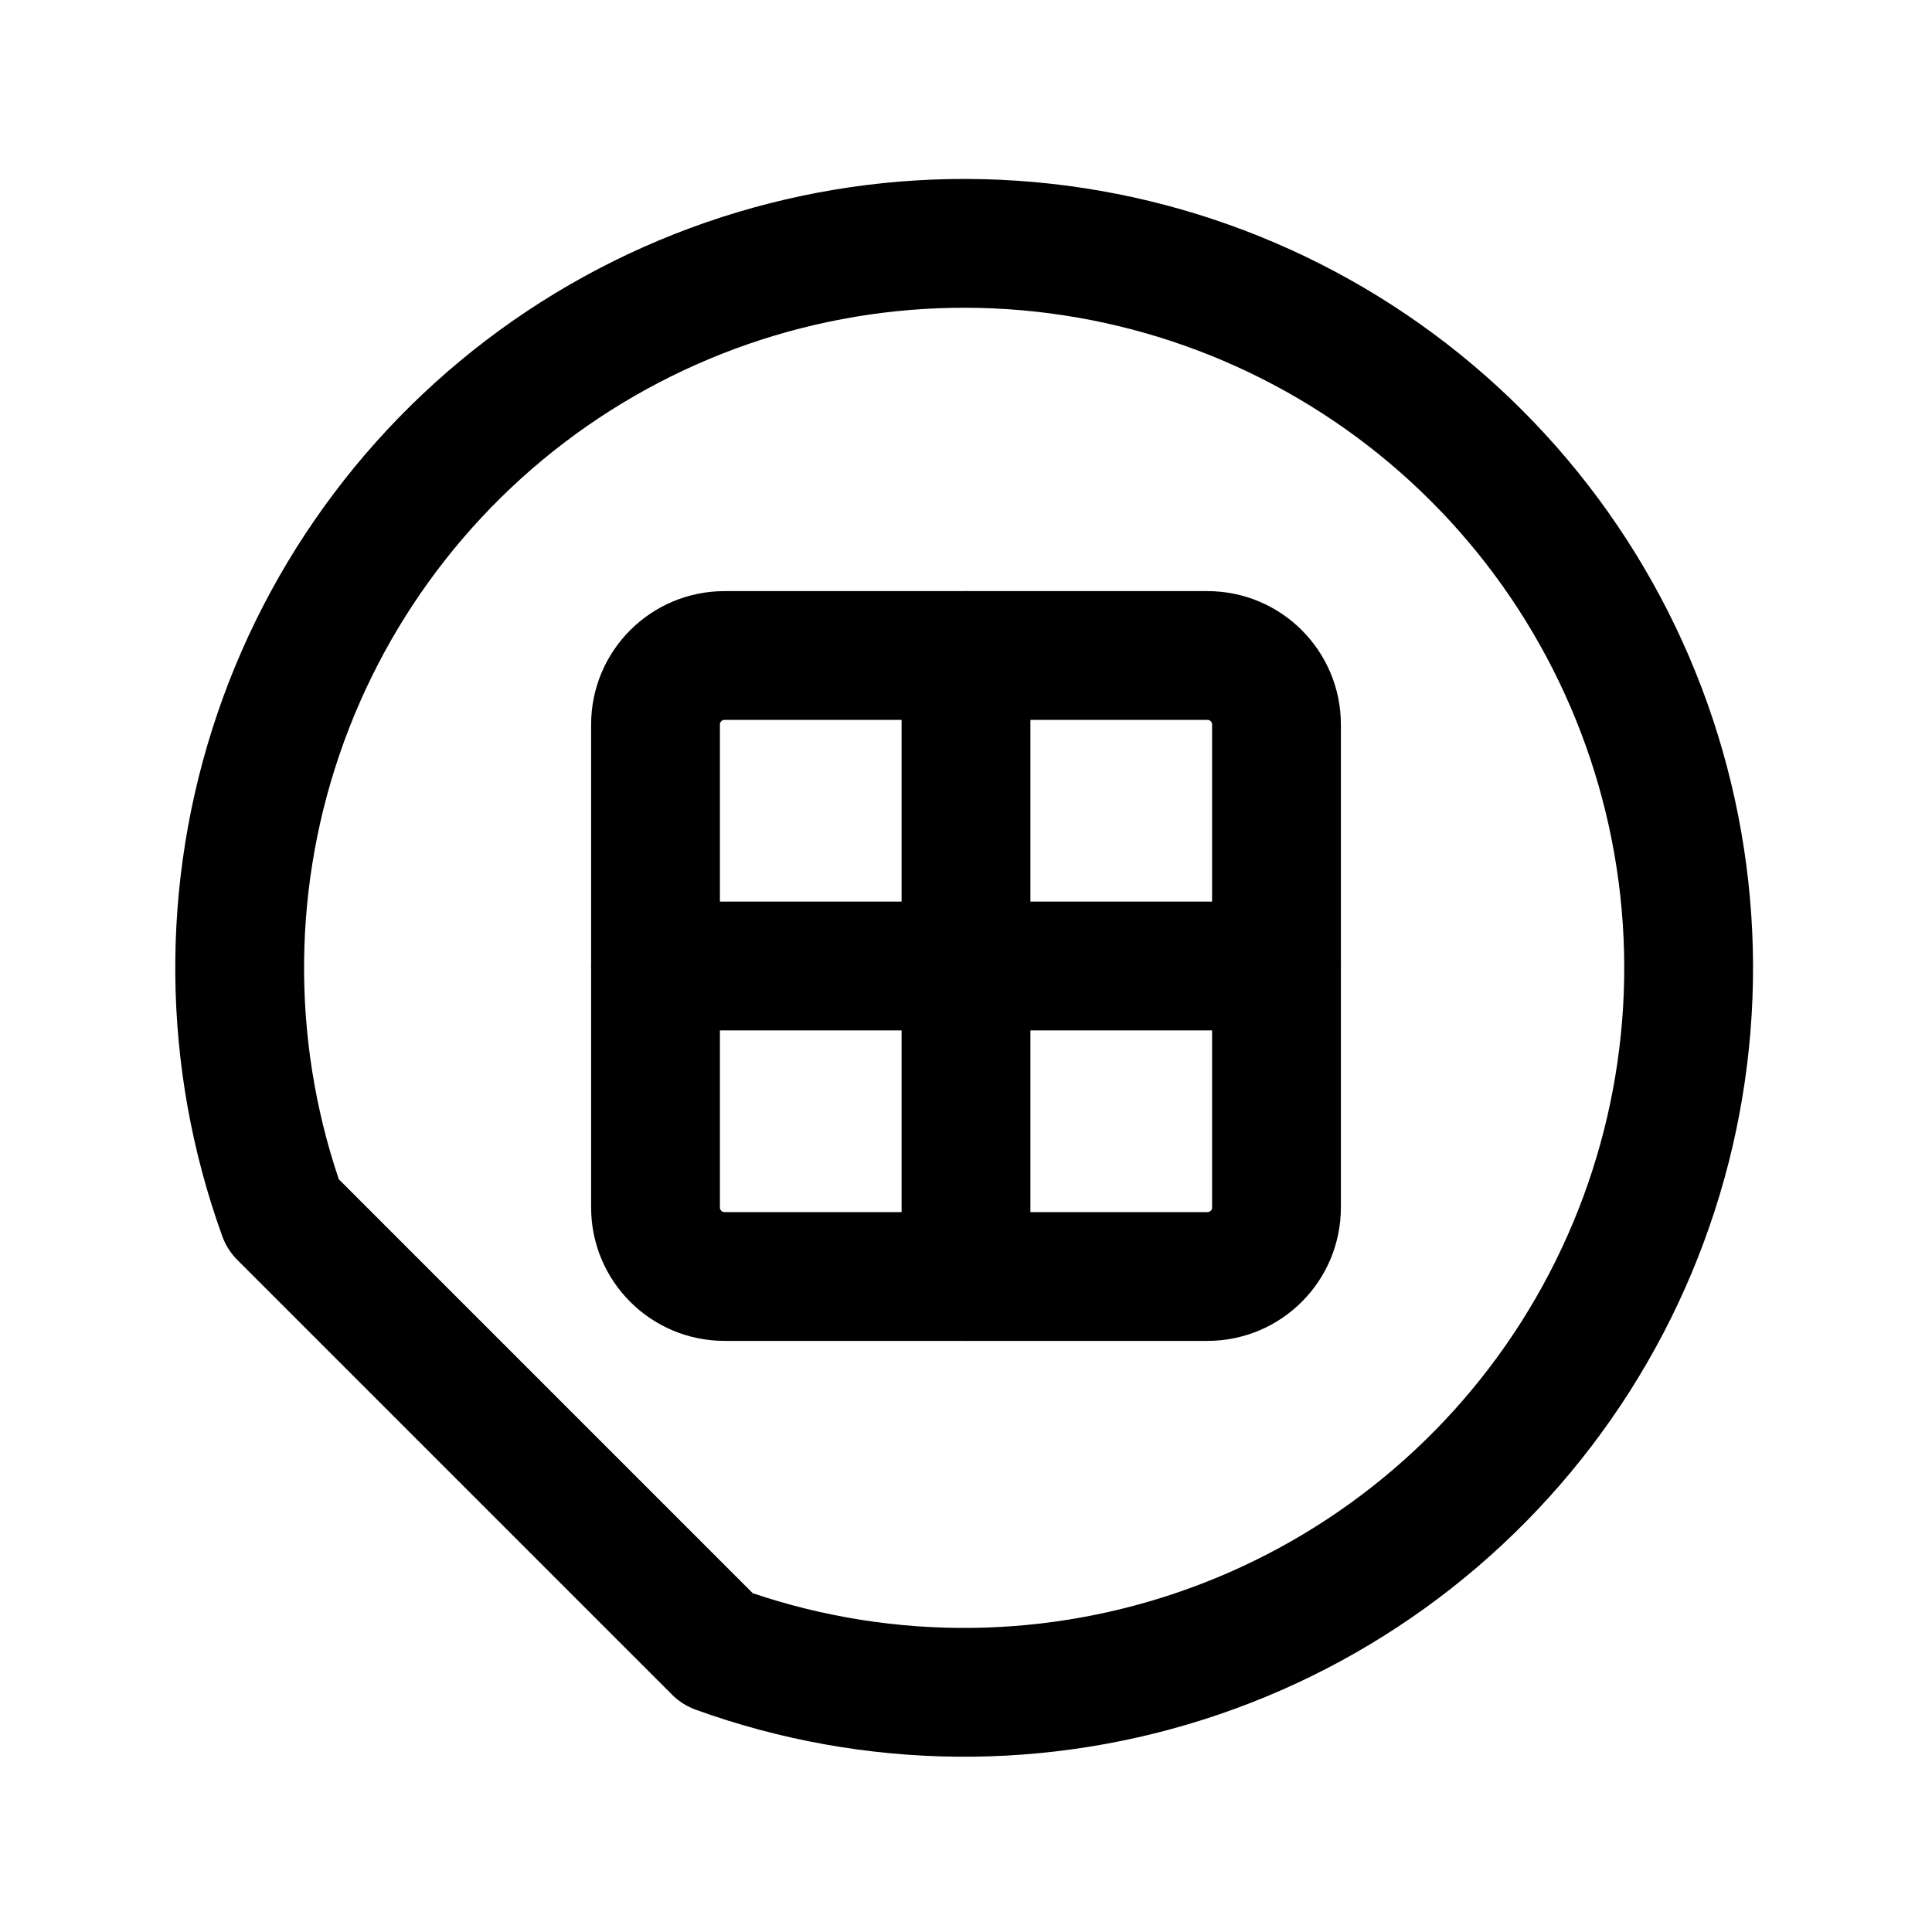
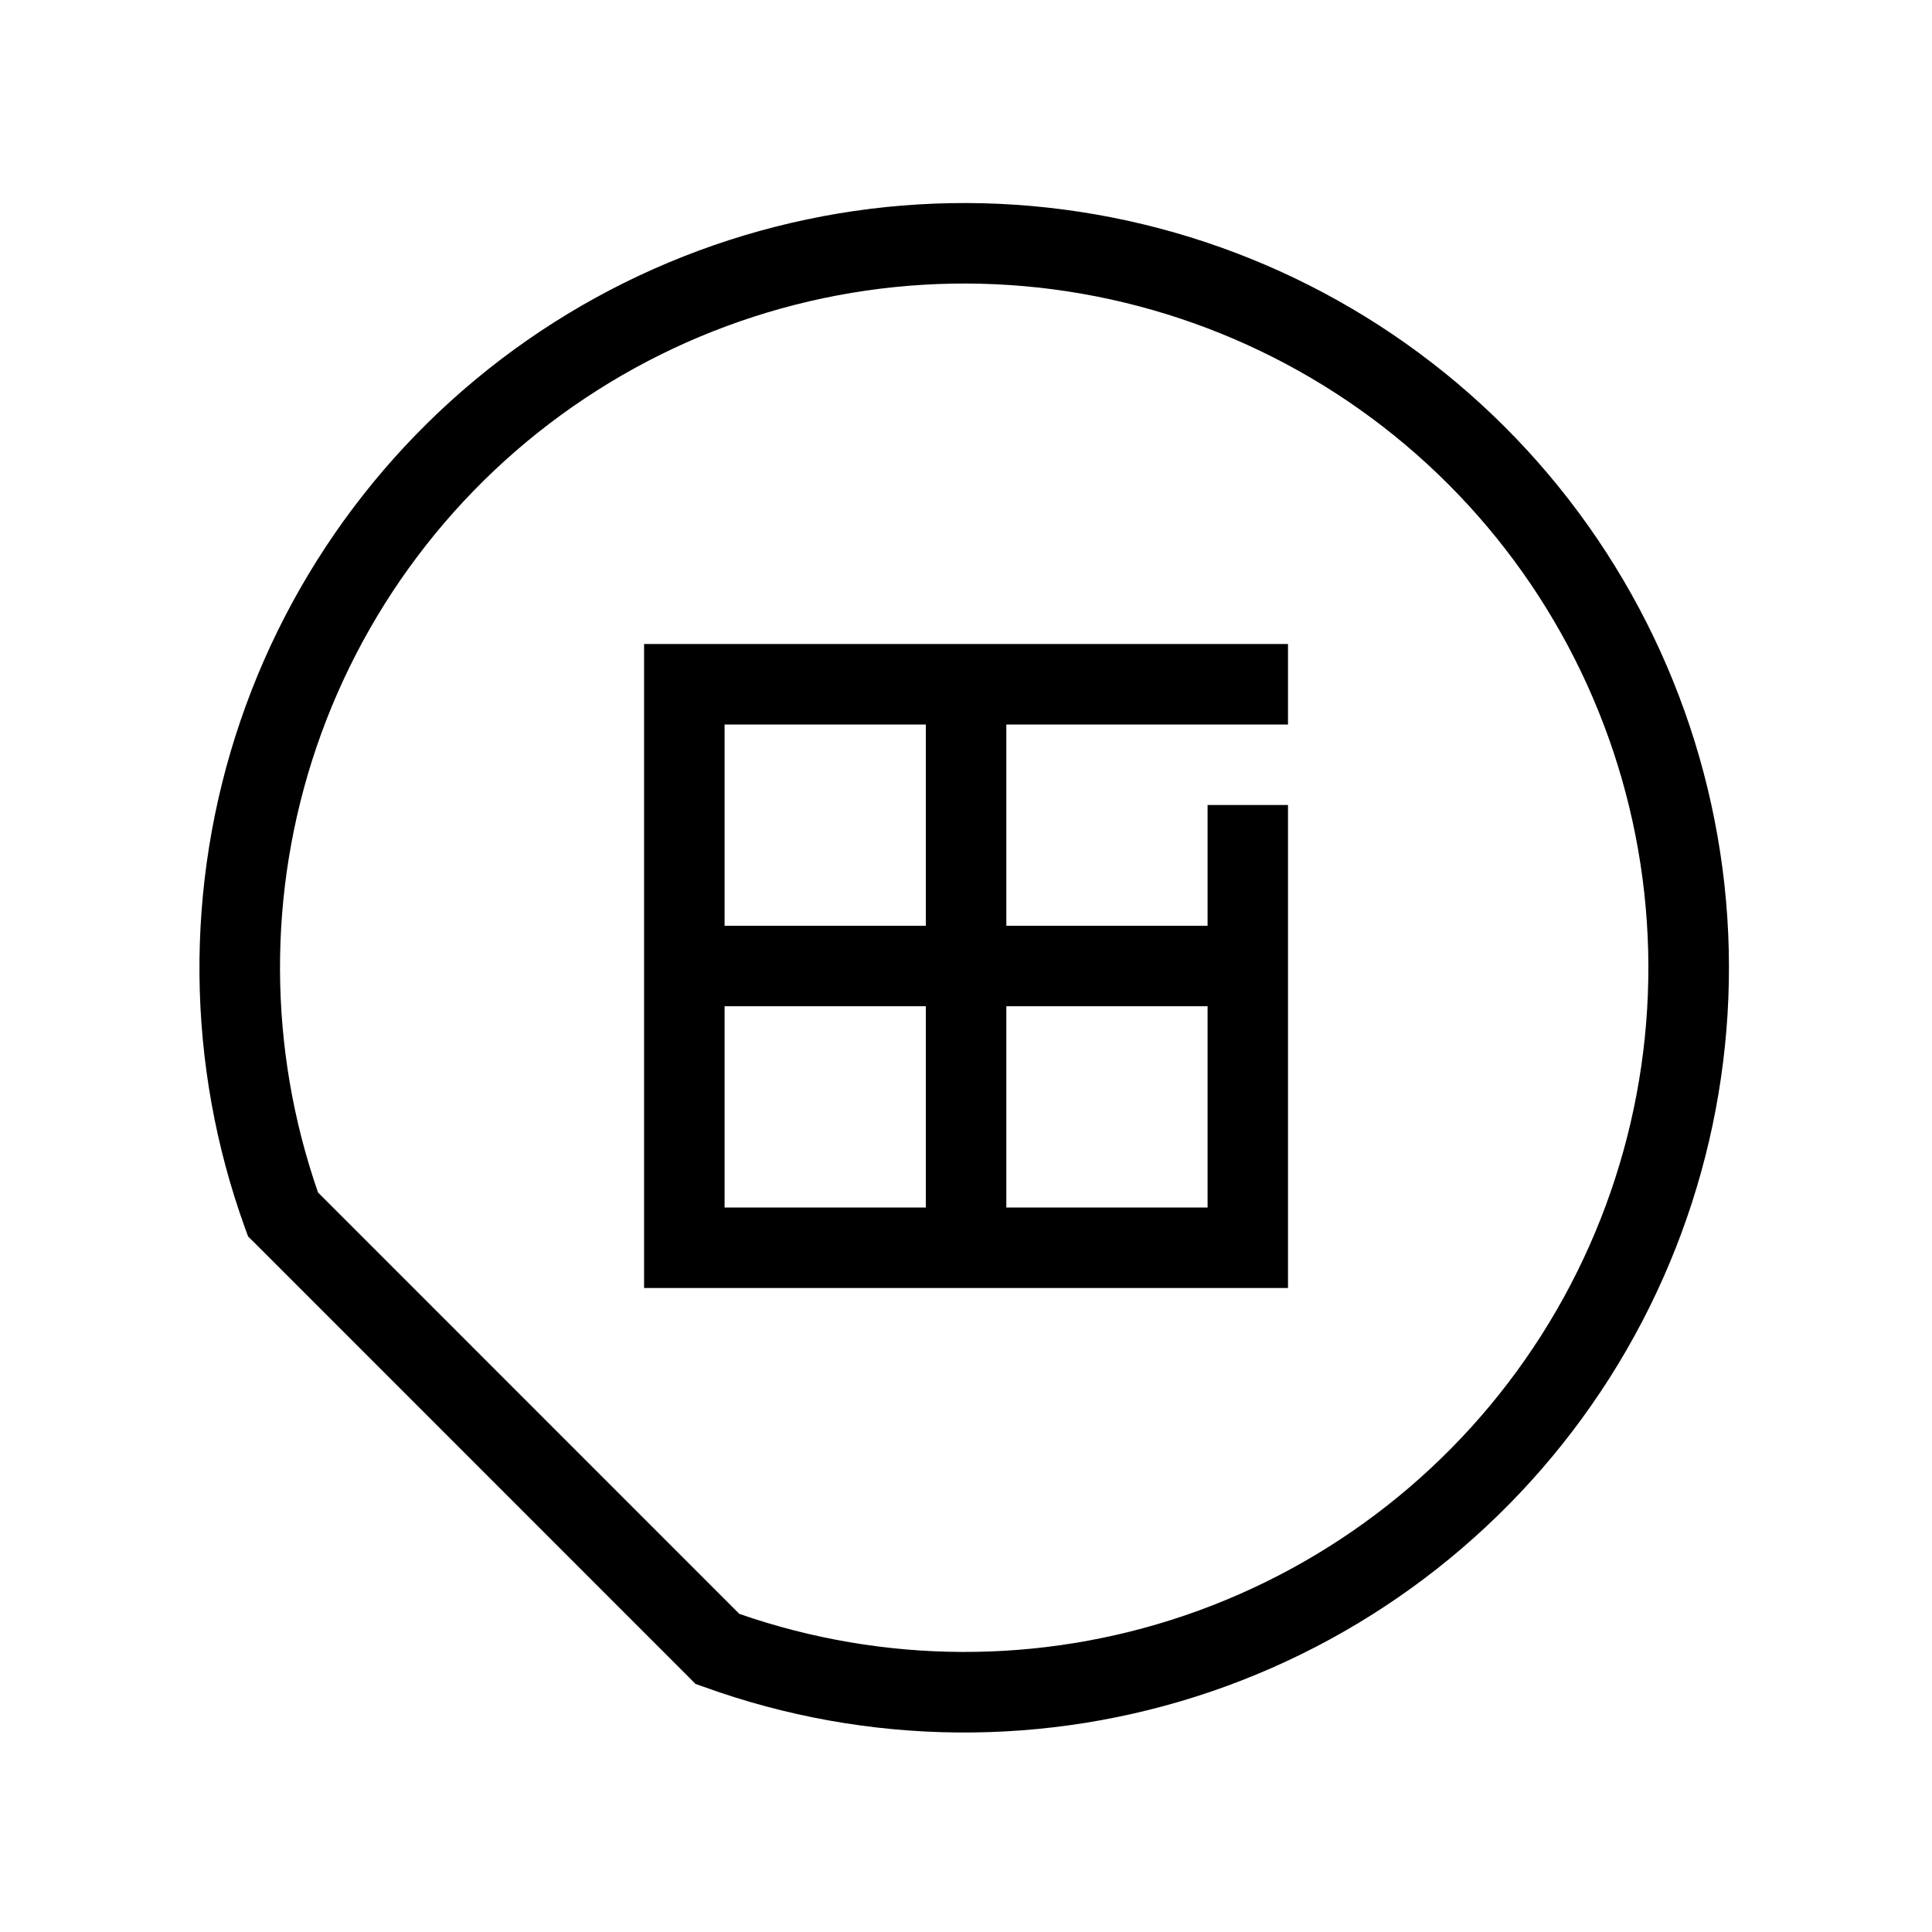
<svg xmlns="http://www.w3.org/2000/svg" width="24" height="24" viewBox="0 0 24 24" fill="none">
-   <path d="M3.514 15.086C2.818 13.161 2.798 11.056 3.459 9.118C4.119 7.181 5.421 5.526 7.148 4.428C8.876 3.33 10.926 2.853 12.961 3.077C14.996 3.301 16.893 4.211 18.341 5.659C19.789 7.106 20.699 9.004 20.923 11.039C21.147 13.074 20.67 15.124 19.572 16.852C18.474 18.579 16.819 19.881 14.882 20.541C12.944 21.202 10.839 21.182 8.914 20.486L3.514 15.086Z" stroke="currentColor" stroke-width="1.6" stroke-linecap="round" stroke-linejoin="round" />
-   <path d="M15 8.143H9C8.527 8.143 8.143 8.527 8.143 9V15C8.143 15.473 8.527 15.857 9 15.857H15C15.473 15.857 15.857 15.473 15.857 15V9C15.857 8.527 15.473 8.143 15 8.143Z" stroke="currentColor" stroke-width="1.6" stroke-linecap="round" stroke-linejoin="round" />
-   <path d="M12 8.143V15.857M8.143 12H15.857" stroke="currentColor" stroke-width="1.6" stroke-linecap="round" stroke-linejoin="round" />
+   <path d="M6.88 4.006C8.704 2.847 10.868 2.343 13.015 2.579C15.163 2.815 17.167 3.777 18.695 5.305C20.223 6.833 21.184 8.837 21.421 10.984C21.657 13.132 21.153 15.296 19.994 17.119C18.834 18.942 17.088 20.316 15.043 21.014C12.998 21.711 10.775 21.69 8.744 20.955L8.639 20.918L8.561 20.839L3.161 15.438L3.082 15.36L3.044 15.256C2.309 13.224 2.289 11.002 2.986 8.957C3.683 6.912 5.057 5.165 6.88 4.006ZM12.907 3.573C10.985 3.362 9.048 3.812 7.417 4.85C5.785 5.887 4.556 7.45 3.932 9.279C3.32 11.076 3.328 13.024 3.951 14.814L9.184 20.048C10.975 20.671 12.923 20.68 14.72 20.067C16.55 19.443 18.113 18.214 19.15 16.583C20.187 14.952 20.637 13.015 20.426 11.094C20.215 9.172 19.355 7.379 17.988 6.012C16.621 4.645 14.828 3.785 12.907 3.573ZM16 9H12.501V11.5H15.001V10H16V16H8.001V8H16V9ZM12.501 12.5V15H15.001V12.5H12.501ZM9.001 15H11.501V12.5H9.001V15ZM9.001 9V11.5H11.501V9H9.001Z" fill="currentColor" />
</svg>
